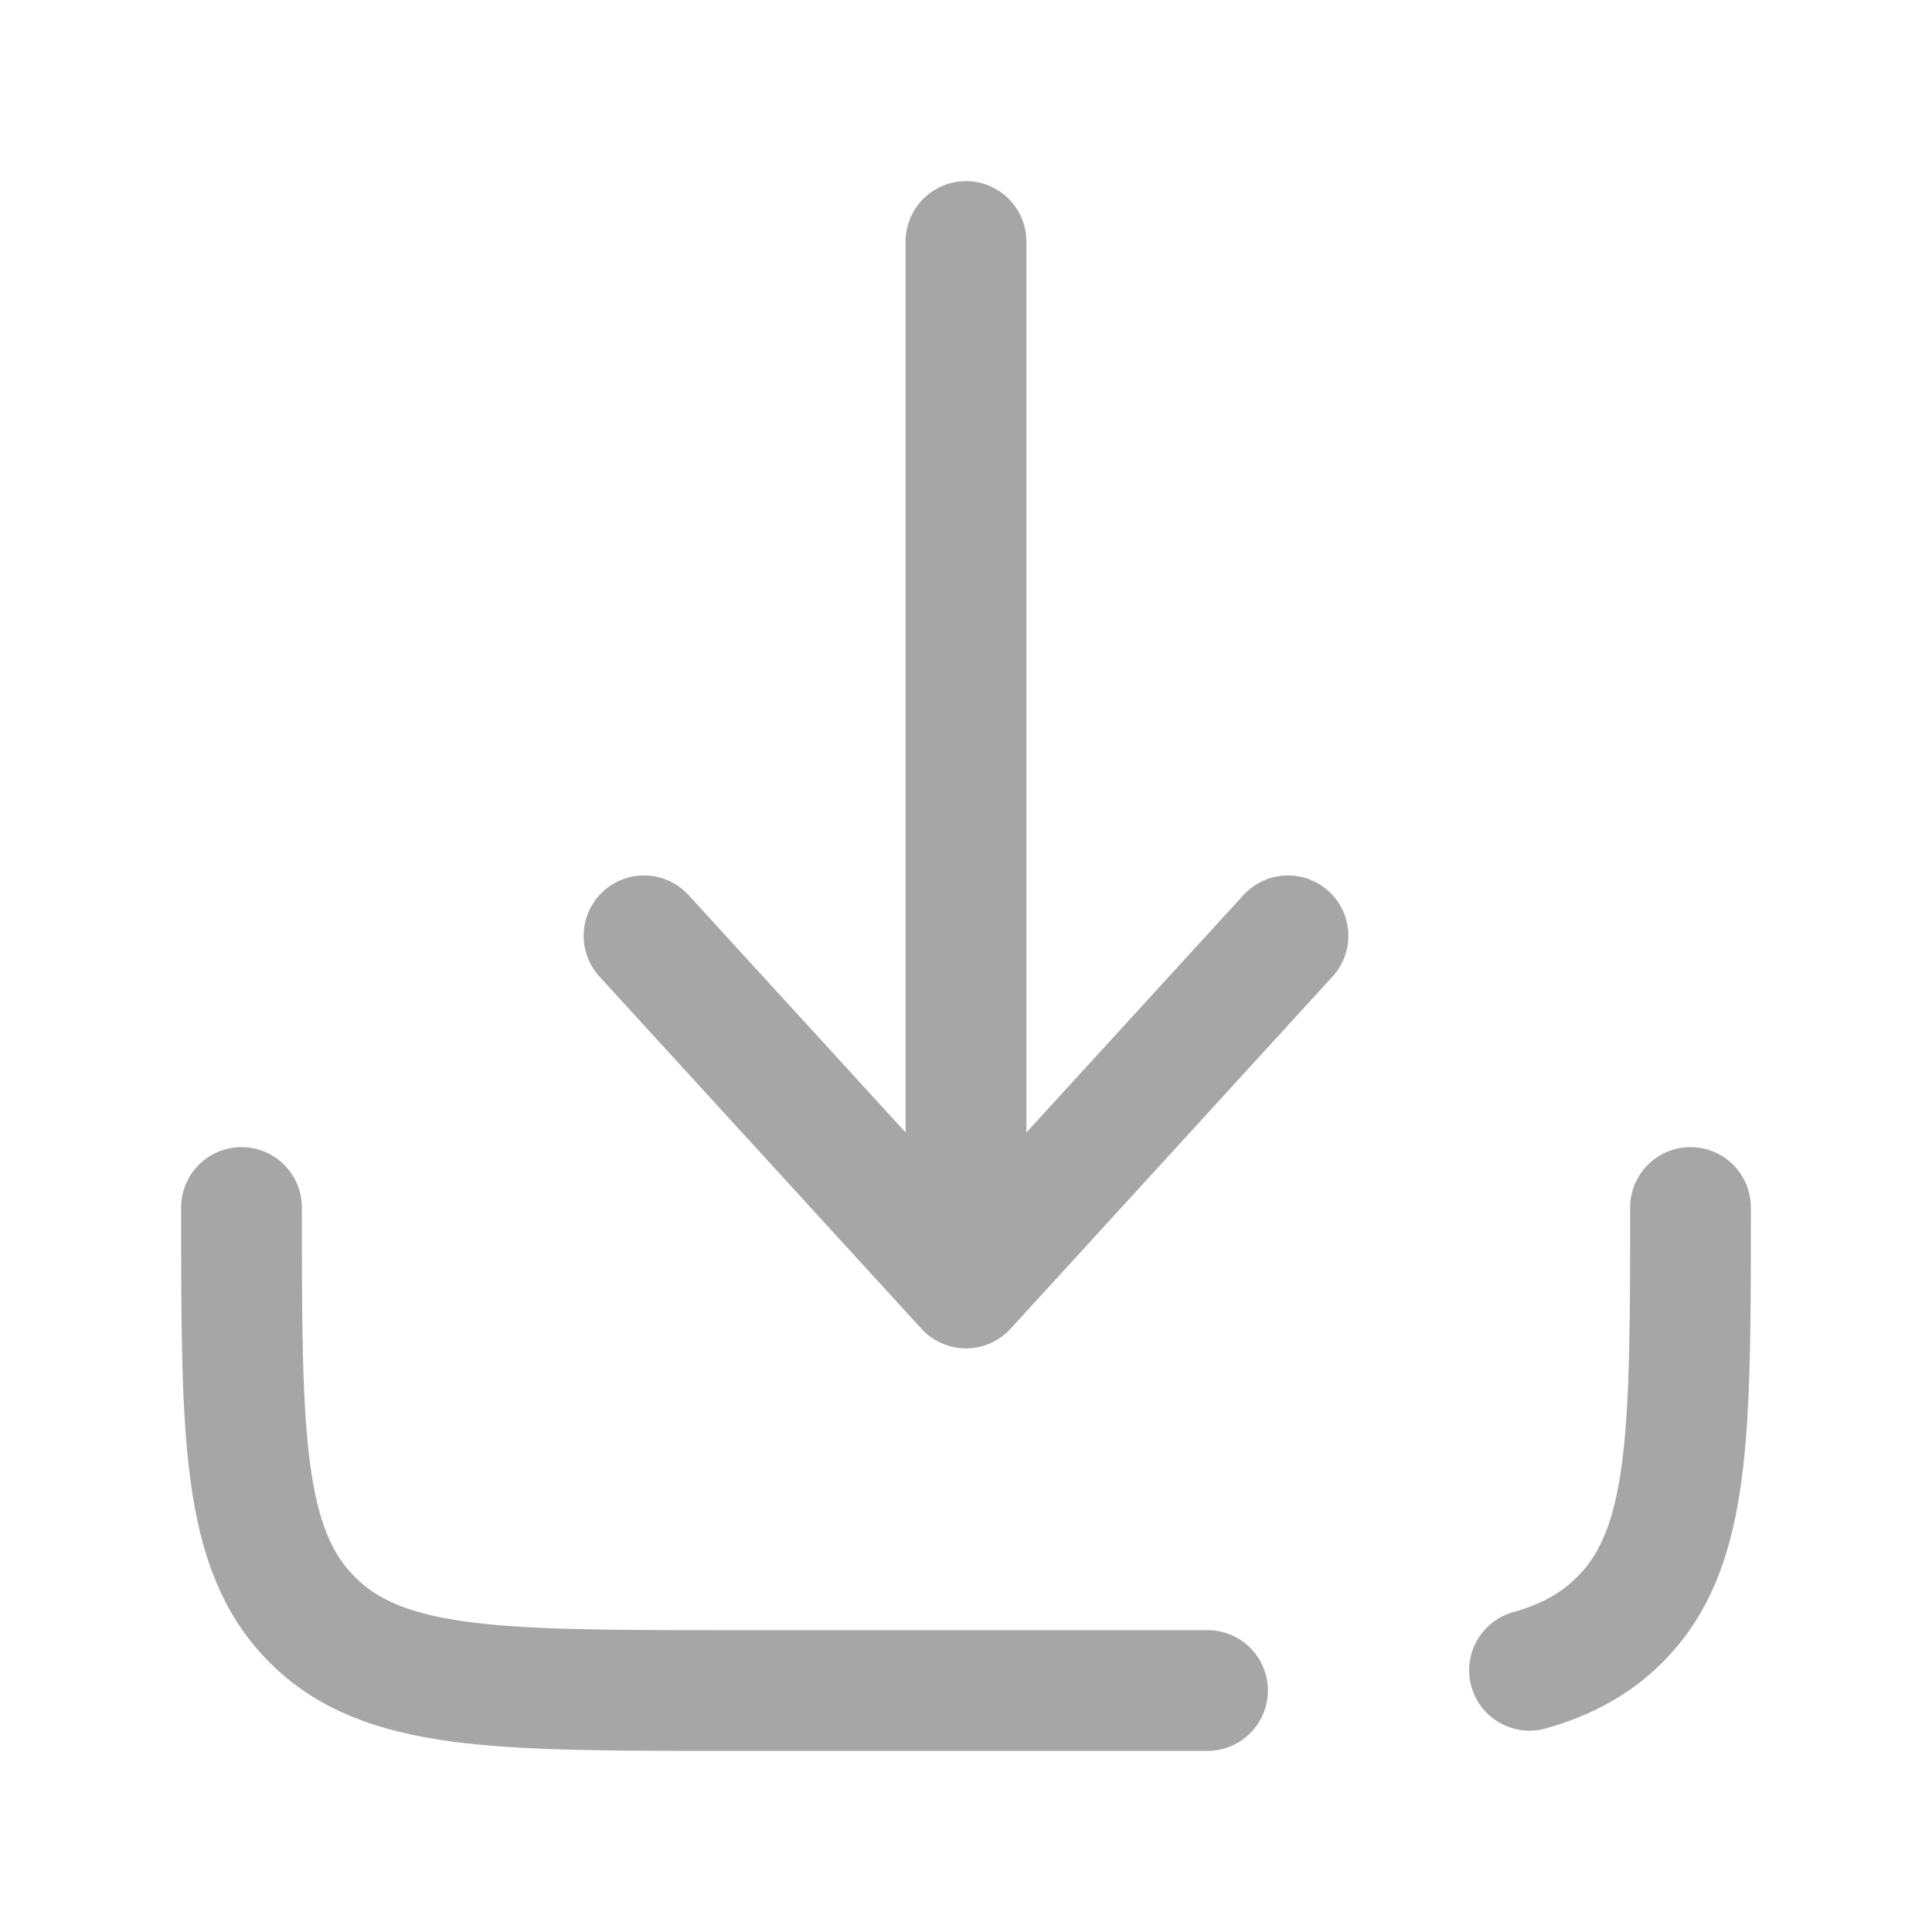
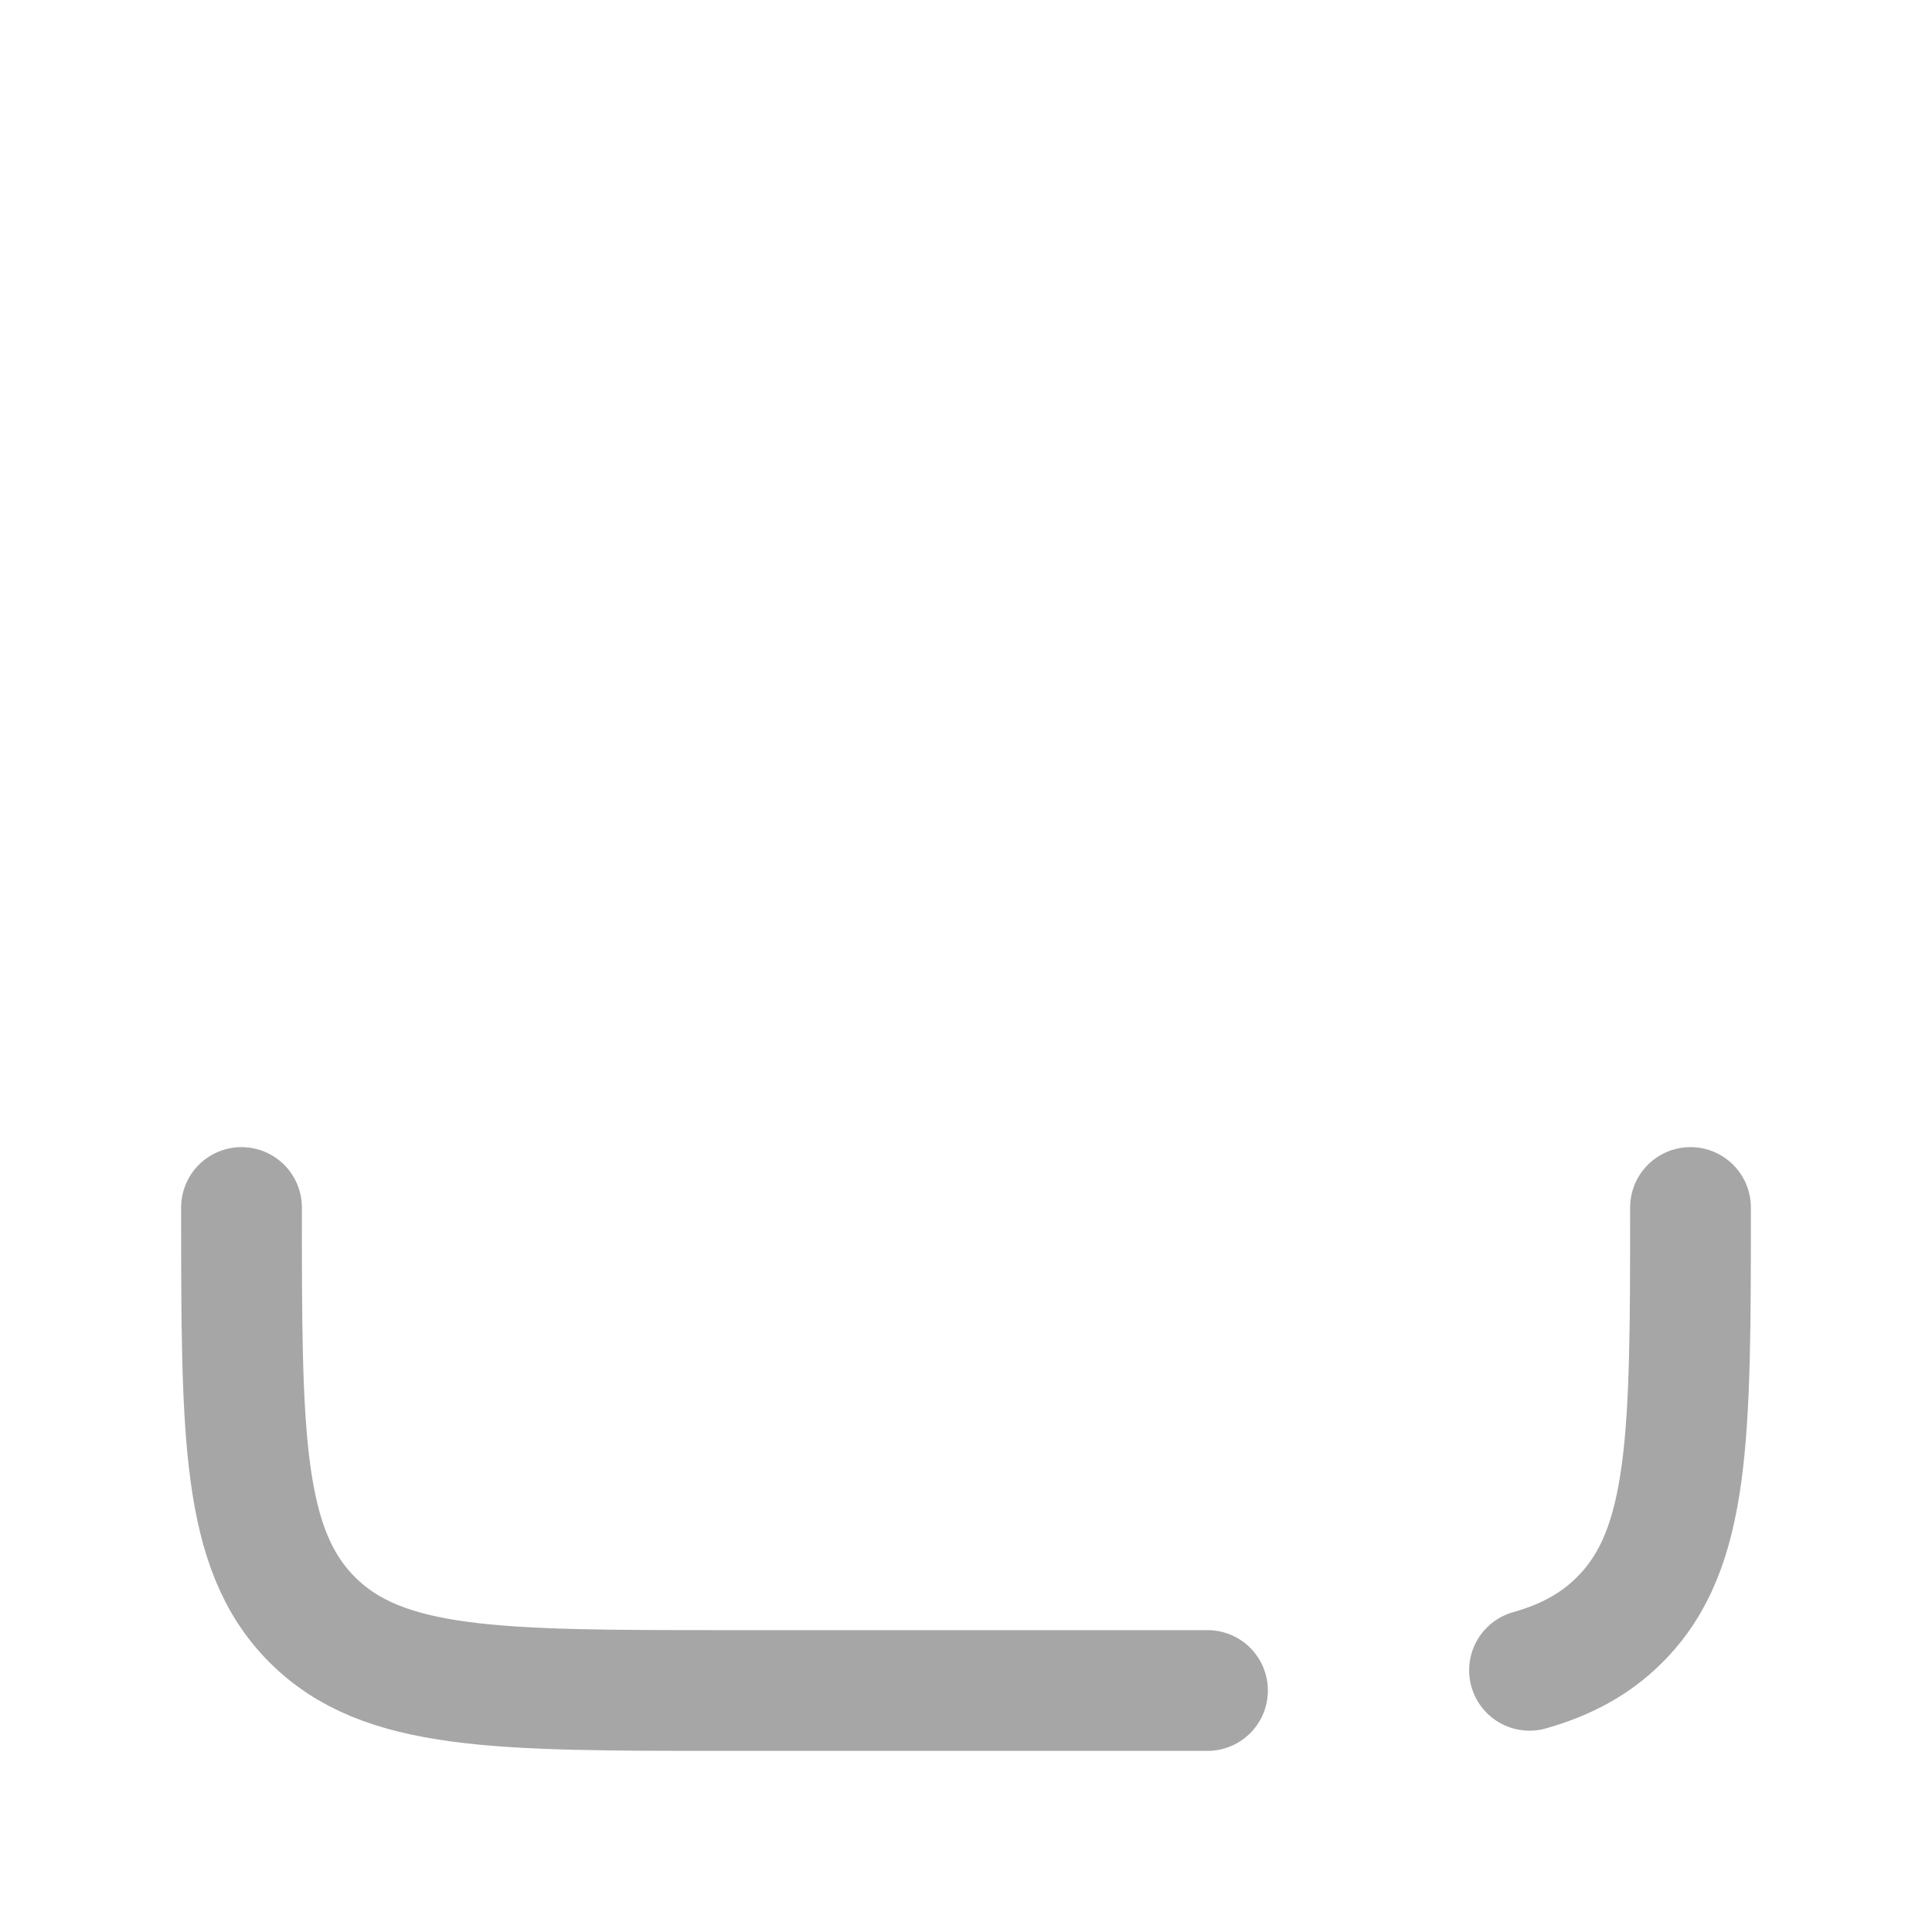
<svg xmlns="http://www.w3.org/2000/svg" width="64px" height="64px" viewBox="0 0 24 24" fill="none">
  <g id="SVGRepo_bgCarrier" stroke-width="0" />
  <g id="SVGRepo_tracerCarrier" stroke-linecap="round" stroke-linejoin="round" />
  <g id="SVGRepo_iconCarrier">
-     <path d="M12 3V16M12 16L16 11.625M12 16L8 11.625" stroke="#a6a6a6" stroke-width="1.5" stroke-linecap="round" stroke-linejoin="round" />
+     <path d="M12 3V16M12 16L16 11.625M12 16L8 11.625" stroke="oklch(82.8% 0.189 84.429)" stroke-width="1.5" stroke-linecap="round" stroke-linejoin="round" />
    <path d="M15 21H9C6.172 21 4.757 21 3.879 20.121C3 19.243 3 17.828 3 15M21 15C21 17.828 21 19.243 20.121 20.121C19.822 20.421 19.459 20.619 19 20.749" stroke="#a6a6a6" stroke-width="1.5" stroke-linecap="round" stroke-linejoin="round" />
  </g>
</svg>
